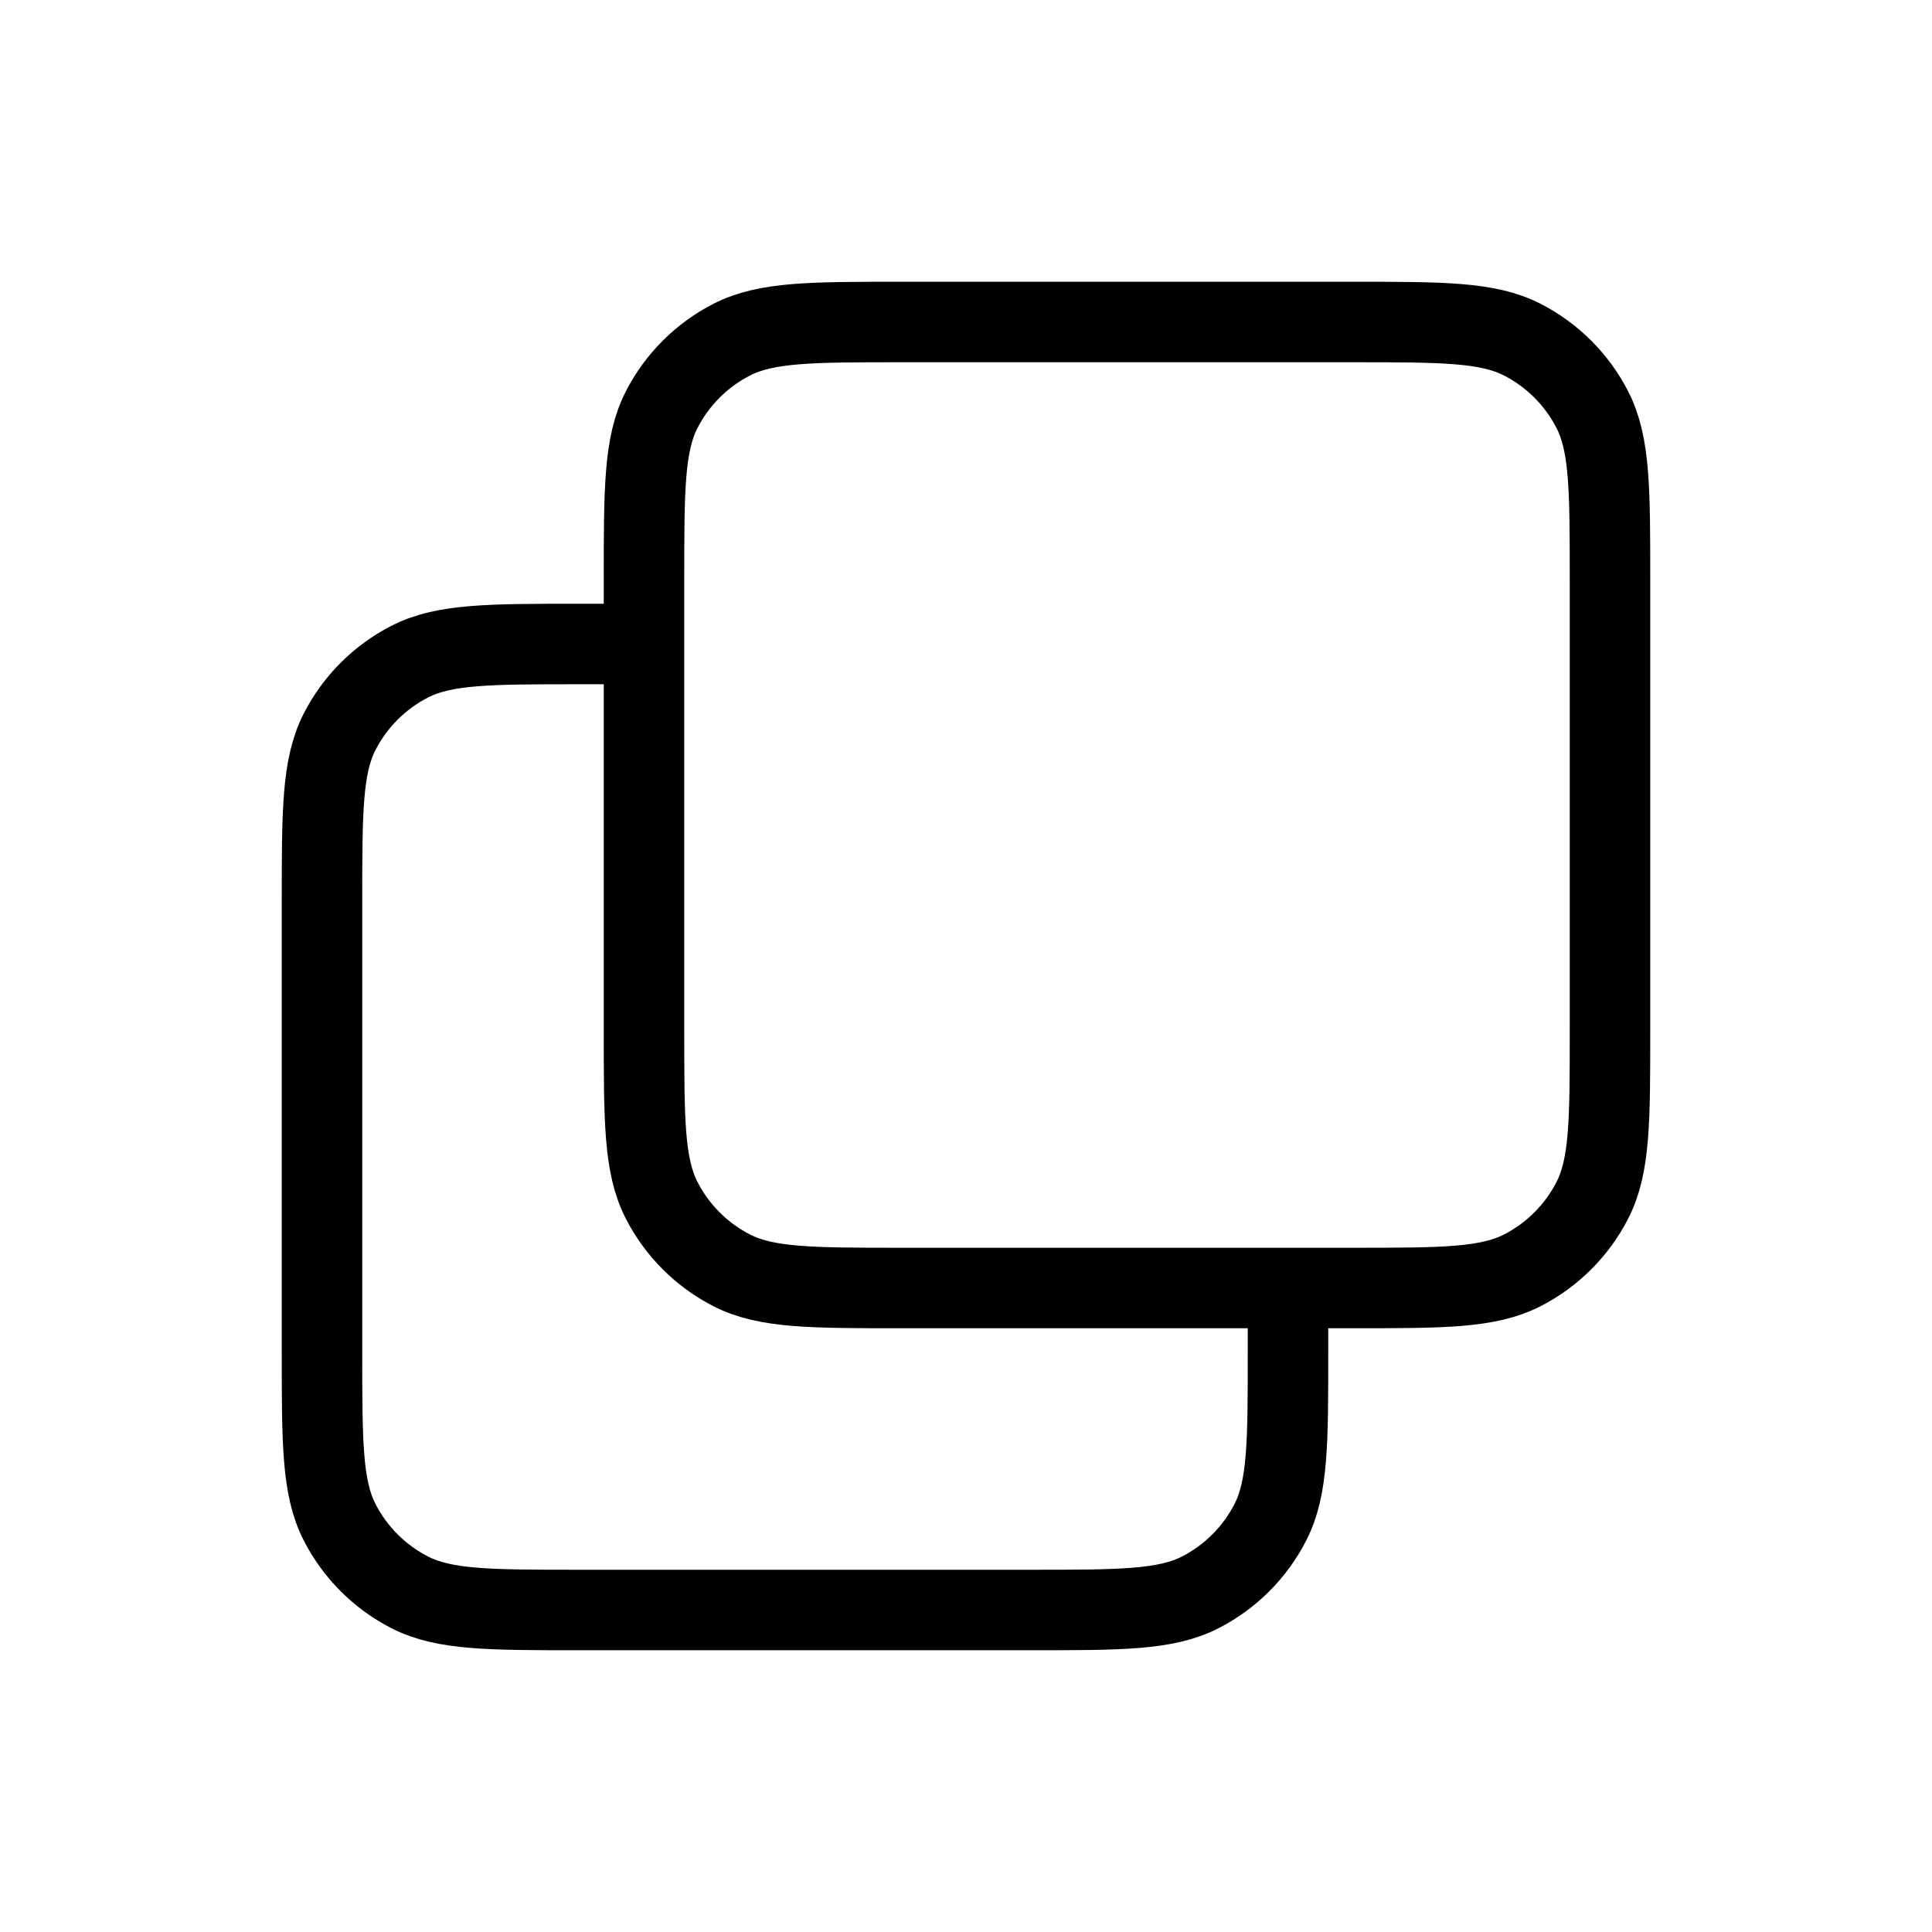
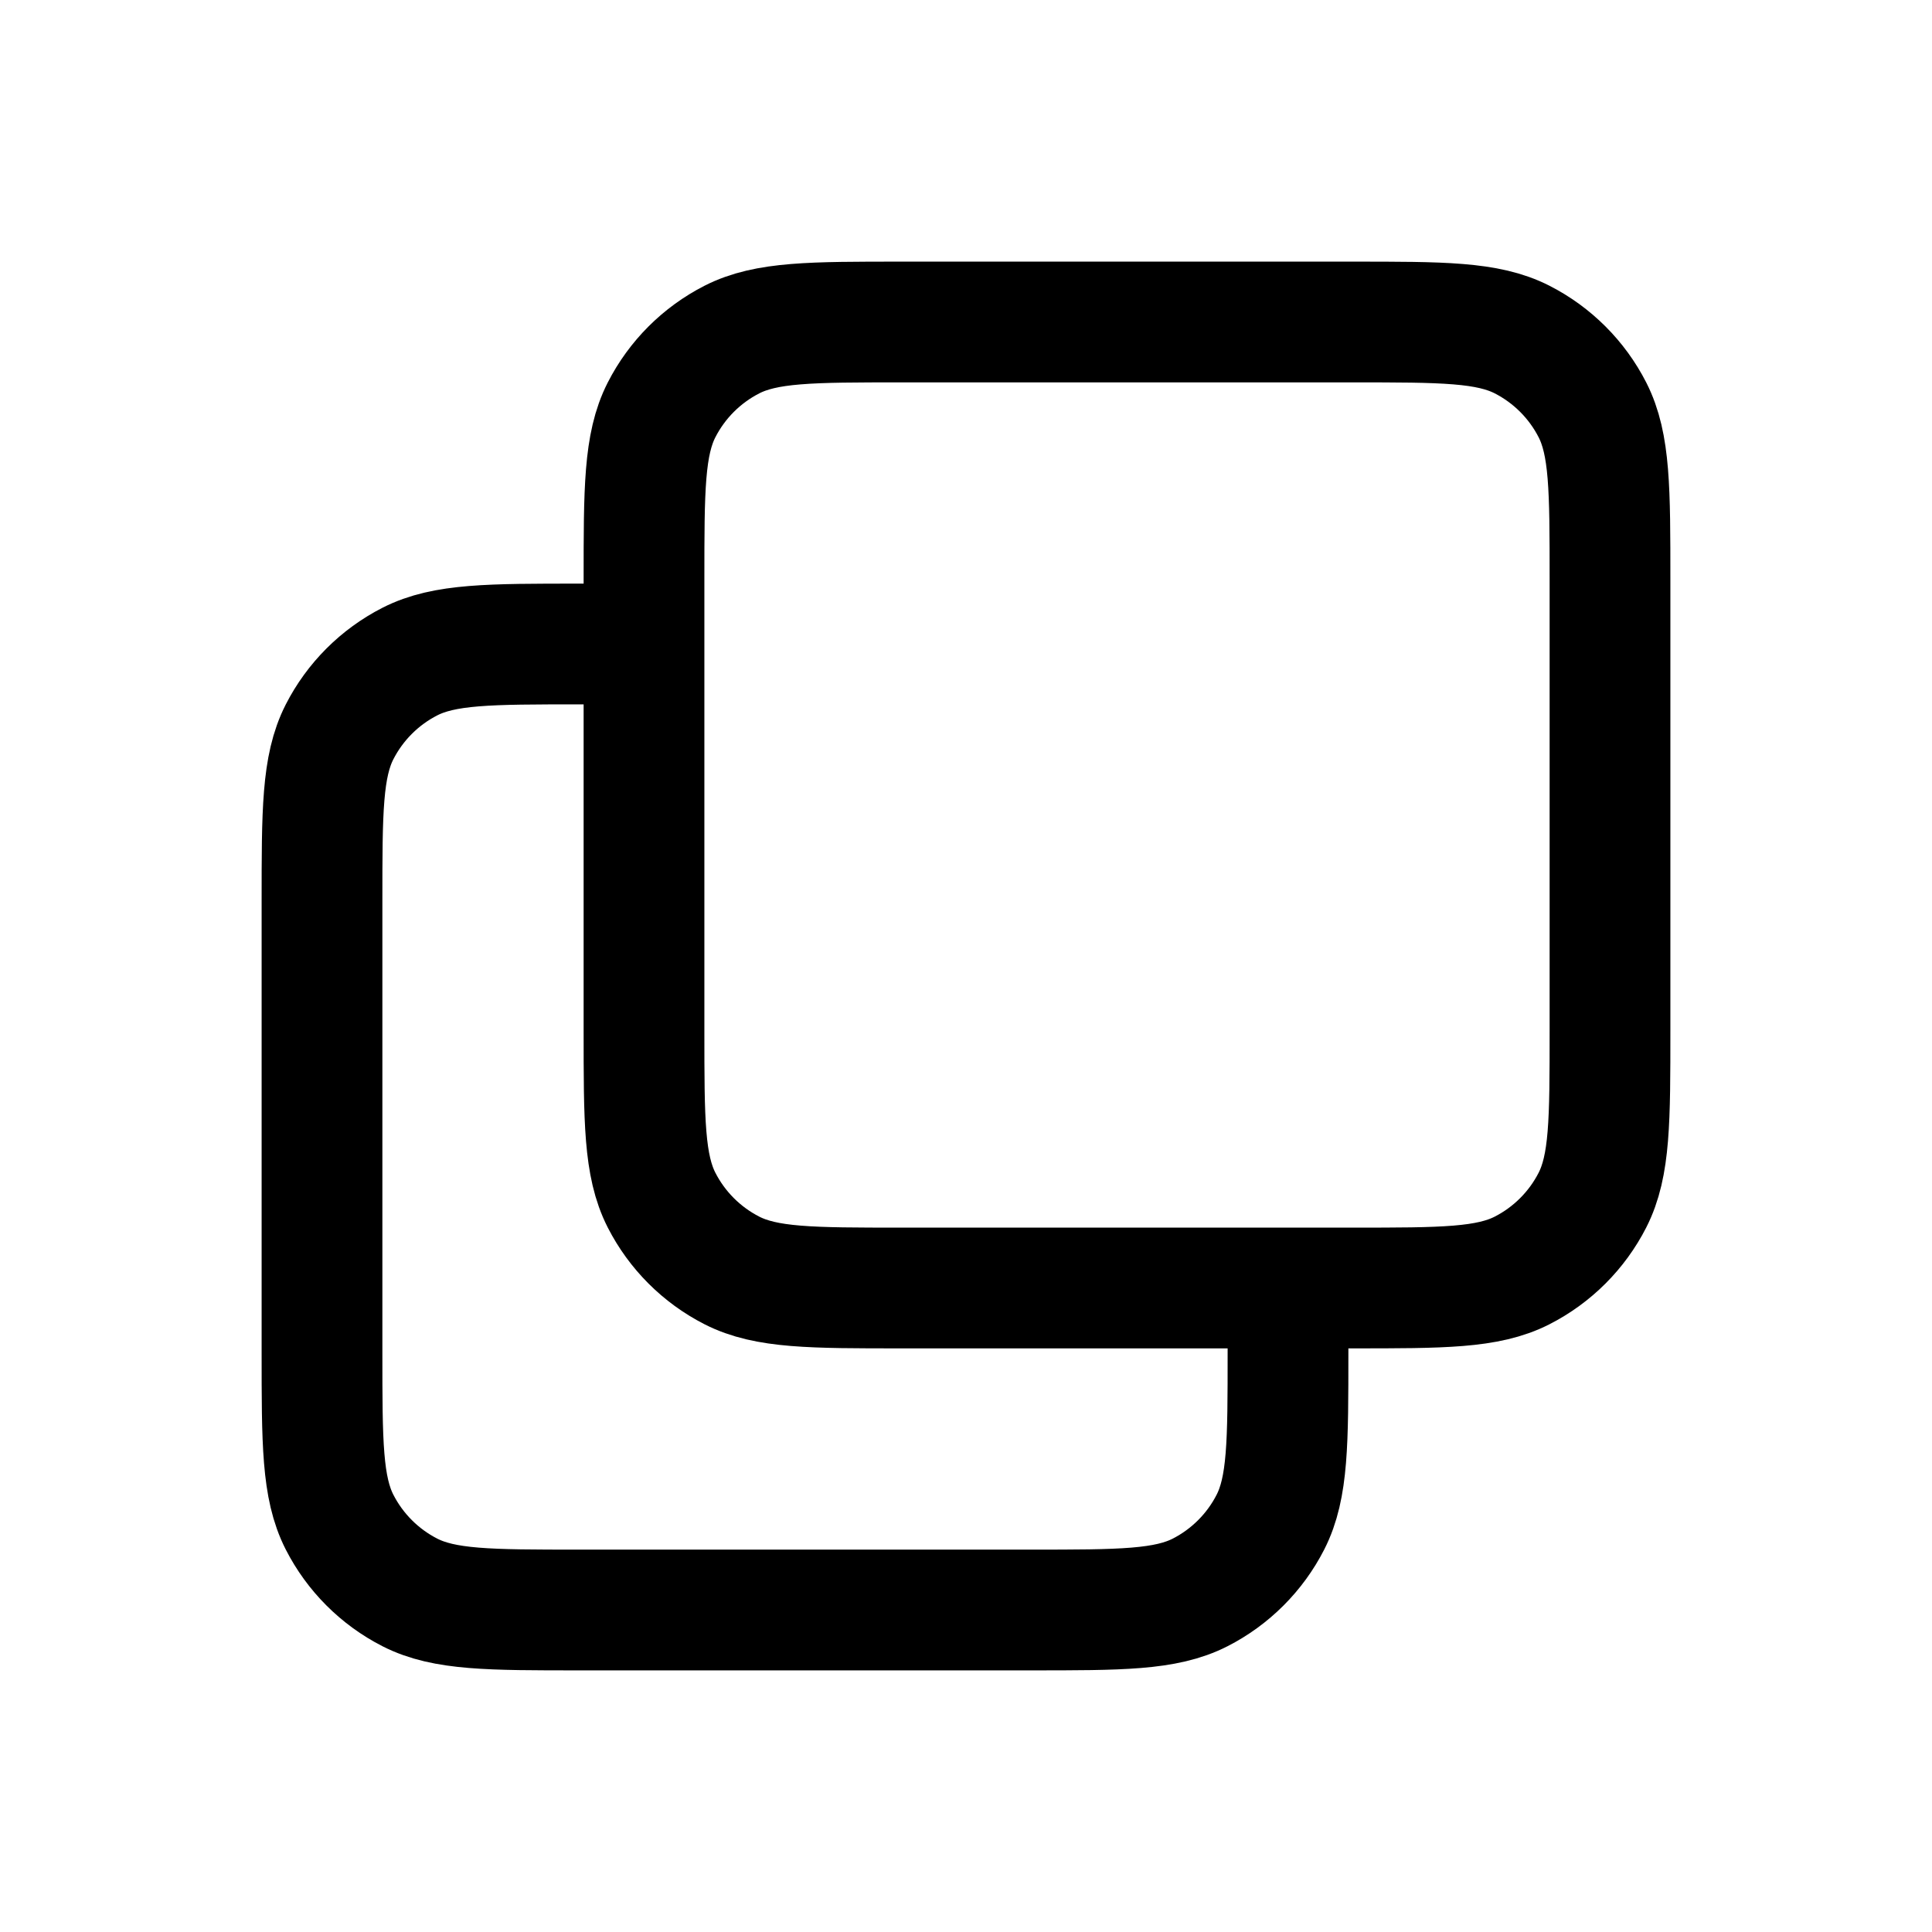
<svg xmlns="http://www.w3.org/2000/svg" width="24" height="24" viewBox="0 0 24 24" fill="none">
-   <path d="M8 8H7.2C6.08 8 5.52 8 5.092 8.218C4.716 8.41 4.41 8.716 4.218 9.092C4 9.52 4 10.08 4 11.2V16.8C4 17.92 4 18.48 4.218 18.908C4.41 19.284 4.716 19.59 5.092 19.782C5.52 20 6.08 20 7.2 20H12.8C13.92 20 14.48 20 14.908 19.782C15.284 19.59 15.59 19.284 15.782 18.908C16 18.48 16 17.92 16 16.8V16M11.2 16H16.8C17.92 16 18.48 16 18.908 15.782C19.284 15.59 19.59 15.284 19.782 14.908C20 14.48 20 13.92 20 12.8V7.2C20 6.08 20 5.52 19.782 5.092C19.59 4.716 19.284 4.41 18.908 4.218C18.48 4 17.92 4 16.8 4H11.2C10.08 4 9.52 4 9.092 4.218C8.716 4.41 8.41 4.716 8.218 5.092C8 5.52 8 6.08 8 7.2V12.8C8 13.92 8 14.48 8.218 14.908C8.41 15.284 8.716 15.59 9.092 15.782C9.52 16 10.08 16 11.2 16Z" stroke="currentColor" stroke-width="1" stroke-linecap="round" stroke-linejoin="round" />
+   <path d="M8 8H7.2C6.08 8 5.52 8 5.092 8.218C4.716 8.41 4.41 8.716 4.218 9.092C4 9.52 4 10.08 4 11.2V16.8C4 17.92 4 18.48 4.218 18.908C4.41 19.284 4.716 19.59 5.092 19.782C5.52 20 6.08 20 7.2 20H12.8C13.92 20 14.48 20 14.908 19.782C15.284 19.59 15.59 19.284 15.782 18.908C16 18.48 16 17.92 16 16.8V16M11.2 16H16.8C17.92 16 18.48 16 18.908 15.782C19.284 15.59 19.59 15.284 19.782 14.908C20 14.48 20 13.92 20 12.8V7.2C20 6.08 20 5.52 19.782 5.092C19.59 4.716 19.284 4.41 18.908 4.218C18.48 4 17.92 4 16.8 4H11.2C10.08 4 9.52 4 9.092 4.218C8.716 4.41 8.41 4.716 8.218 5.092C8 5.52 8 6.08 8 7.2V12.8C8 13.92 8 14.48 8.218 14.908C8.41 15.284 8.716 15.59 9.092 15.782C9.52 16 10.08 16 11.2 16Z" stroke="currentColor" stroke-width="1.5" stroke-linecap="round" stroke-linejoin="round" />
</svg>
